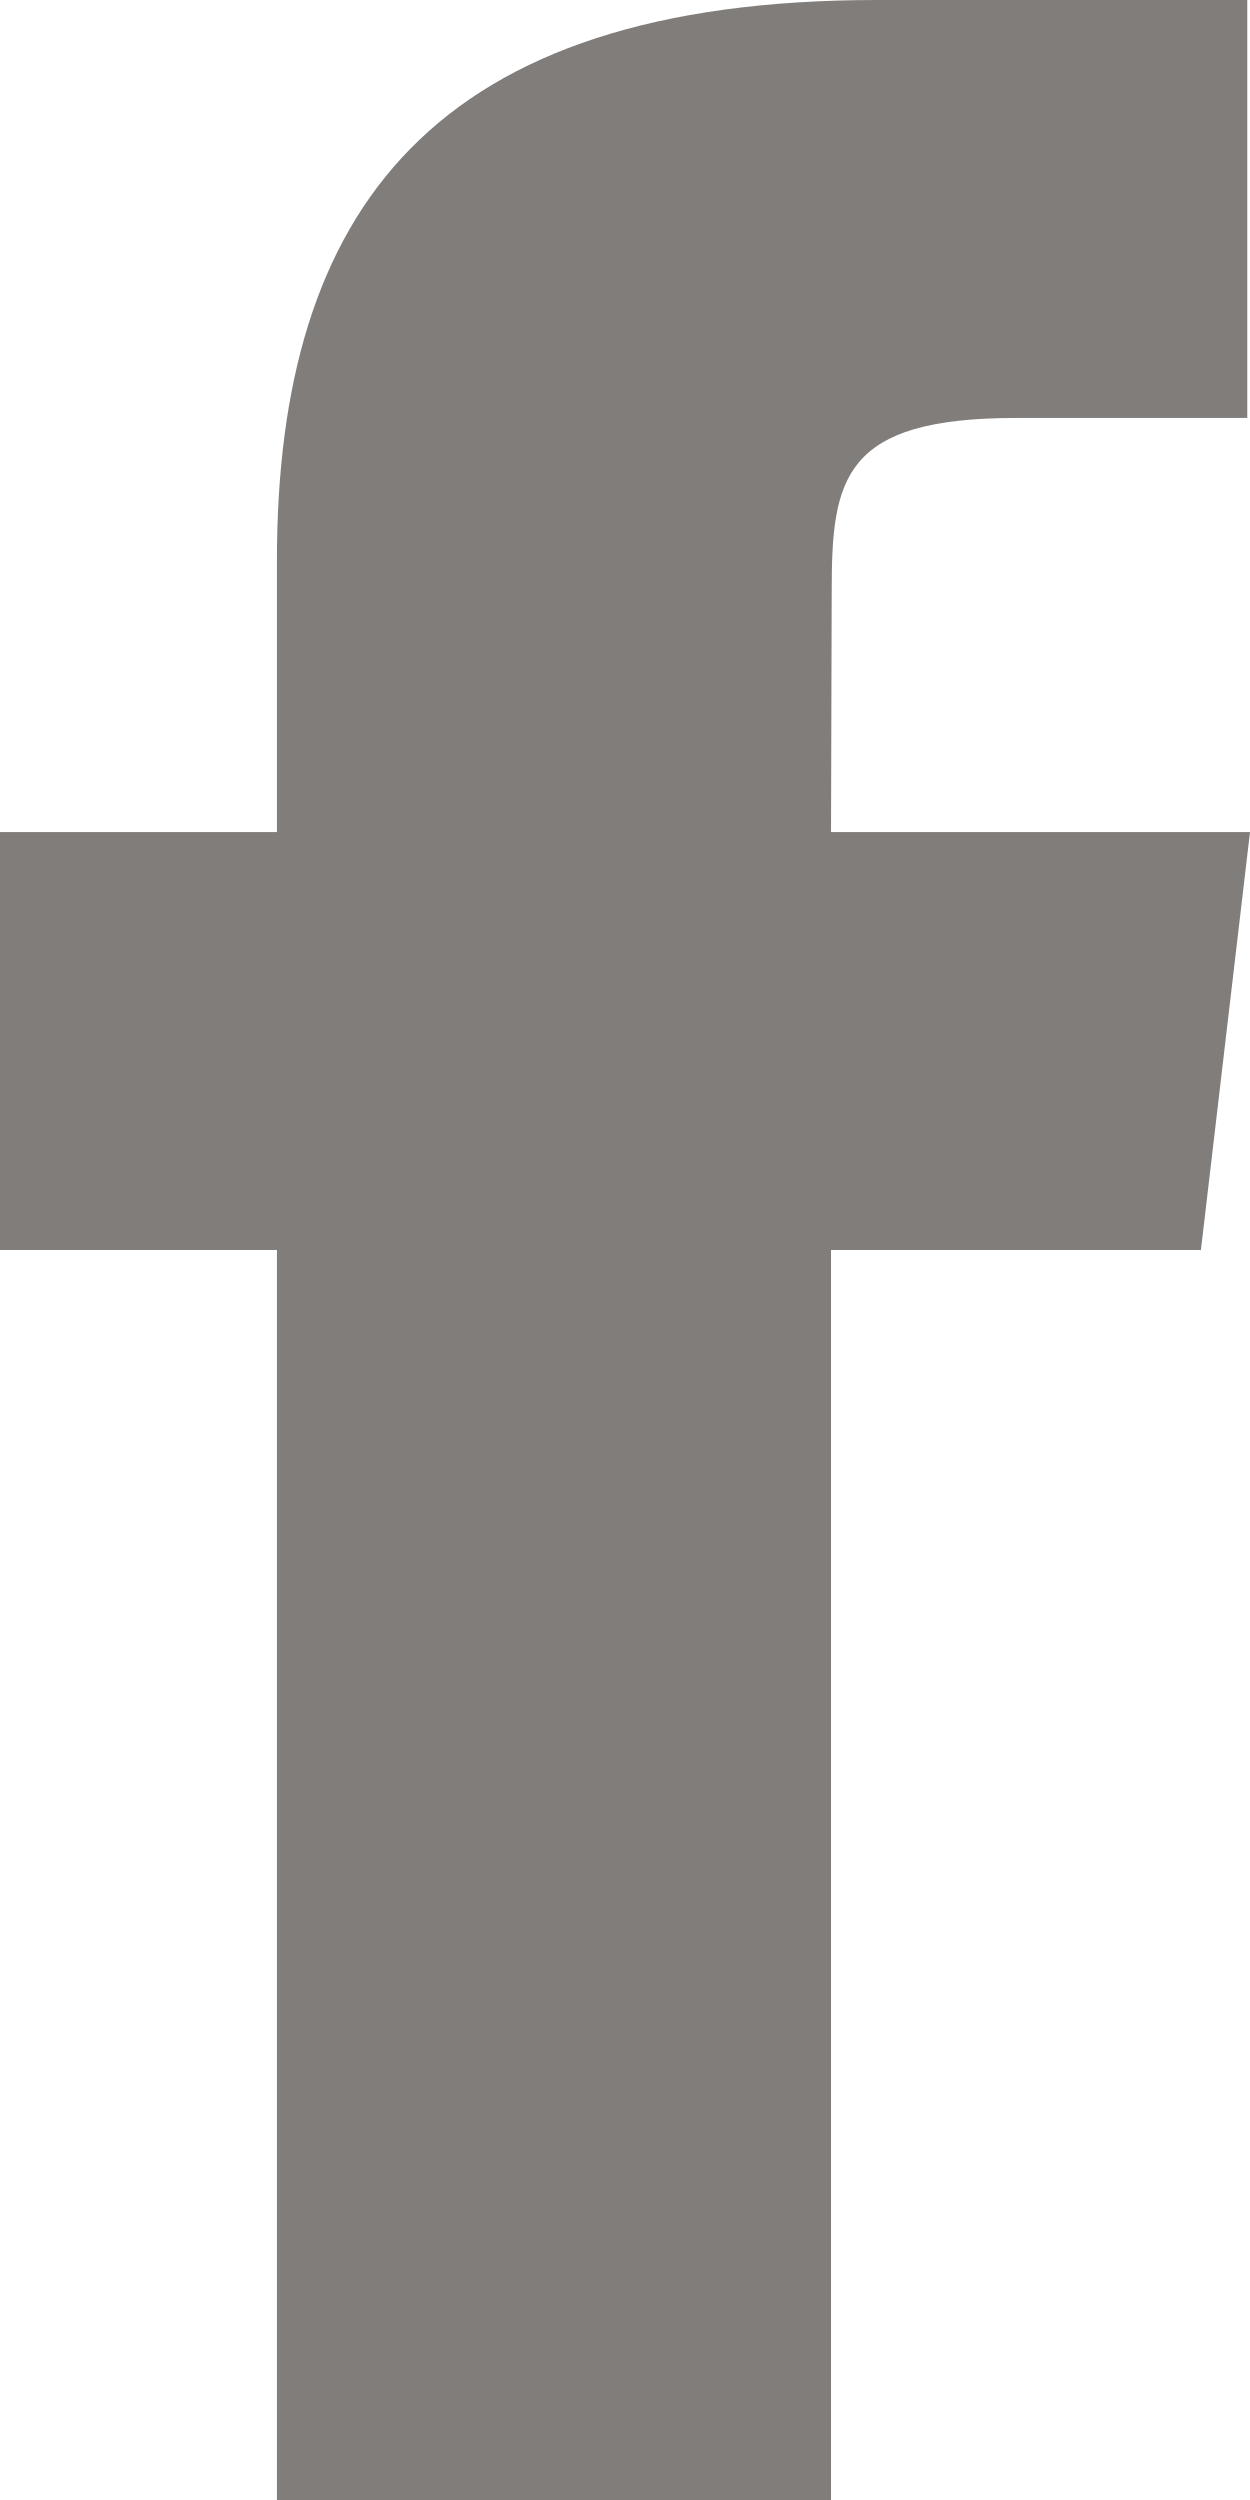
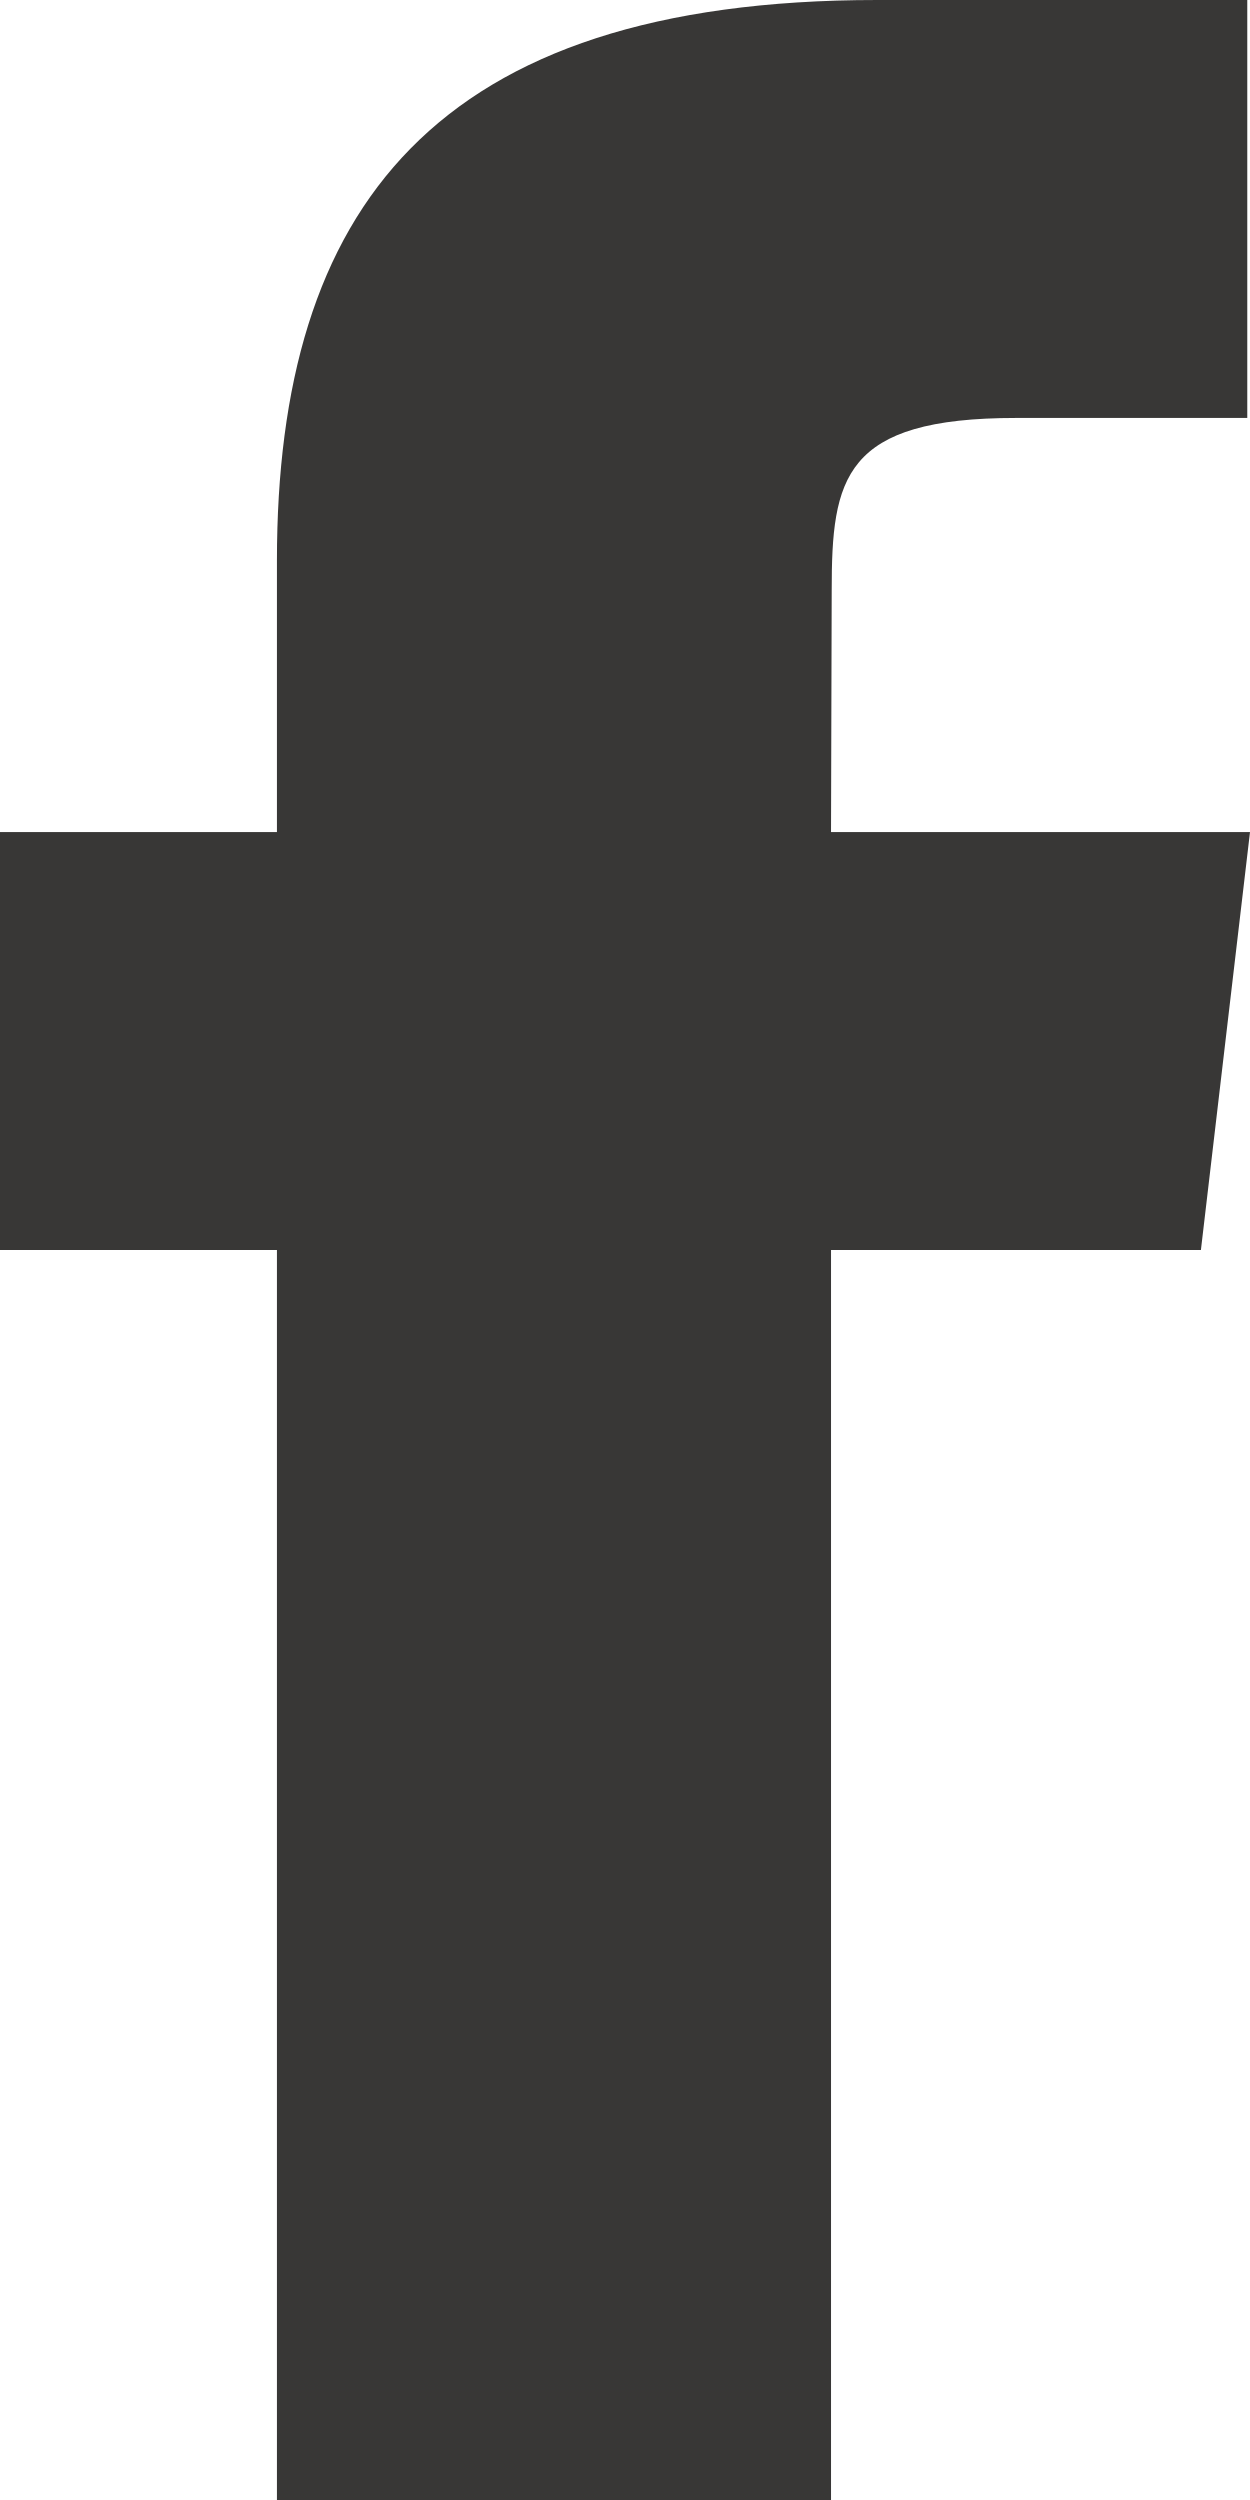
<svg xmlns="http://www.w3.org/2000/svg" width="11px" height="22px" viewBox="0 0 11 22" version="1.1">
  <defs />
-   <g id="Assets" stroke="none" stroke-width="1" fill="none" fill-rule="evenodd">
-     <g id="social-facebook--dark" fill="#807D7B">
-       <g id="facebook">
-         <path d="M7.319,5.196 C7.319,4.208 7.42,3.678 8.942,3.678 L10.976,3.678 L10.976,0 L7.721,0 C3.813,0 2.437,1.84 2.437,4.933 L2.437,7.322 L0,7.322 L0,11 L2.437,11 L2.437,22 L7.313,22 L7.313,11 L10.568,11 L11,7.322 L7.313,7.322 L7.319,5.196" />
+   <g id="Home" stroke="none" stroke-width="1" fill="none" fill-rule="evenodd" opacity="1.0">
+     <g id="navigation--mobile" transform="translate(-220, -390)" fill="#383736">
+       <g id="categories-expanded">
+         <g id="facebook--mobile" transform="translate(220, 390)">
+           <path d="M7.319,5.196 C7.319,4.208 7.42,3.678 8.942,3.678 L10.976,3.678 L10.976,0 L7.721,0 C3.813,0 2.437,1.84 2.437,4.933 L2.437,7.322 L0,7.322 L0,11 L2.437,11 L2.437,22 L7.313,22 L7.313,11 L10.568,11 L11,7.322 L7.313,7.322 L7.319,5.196" id="facebook" />
+         </g>
      </g>
    </g>
  </g>
</svg>
